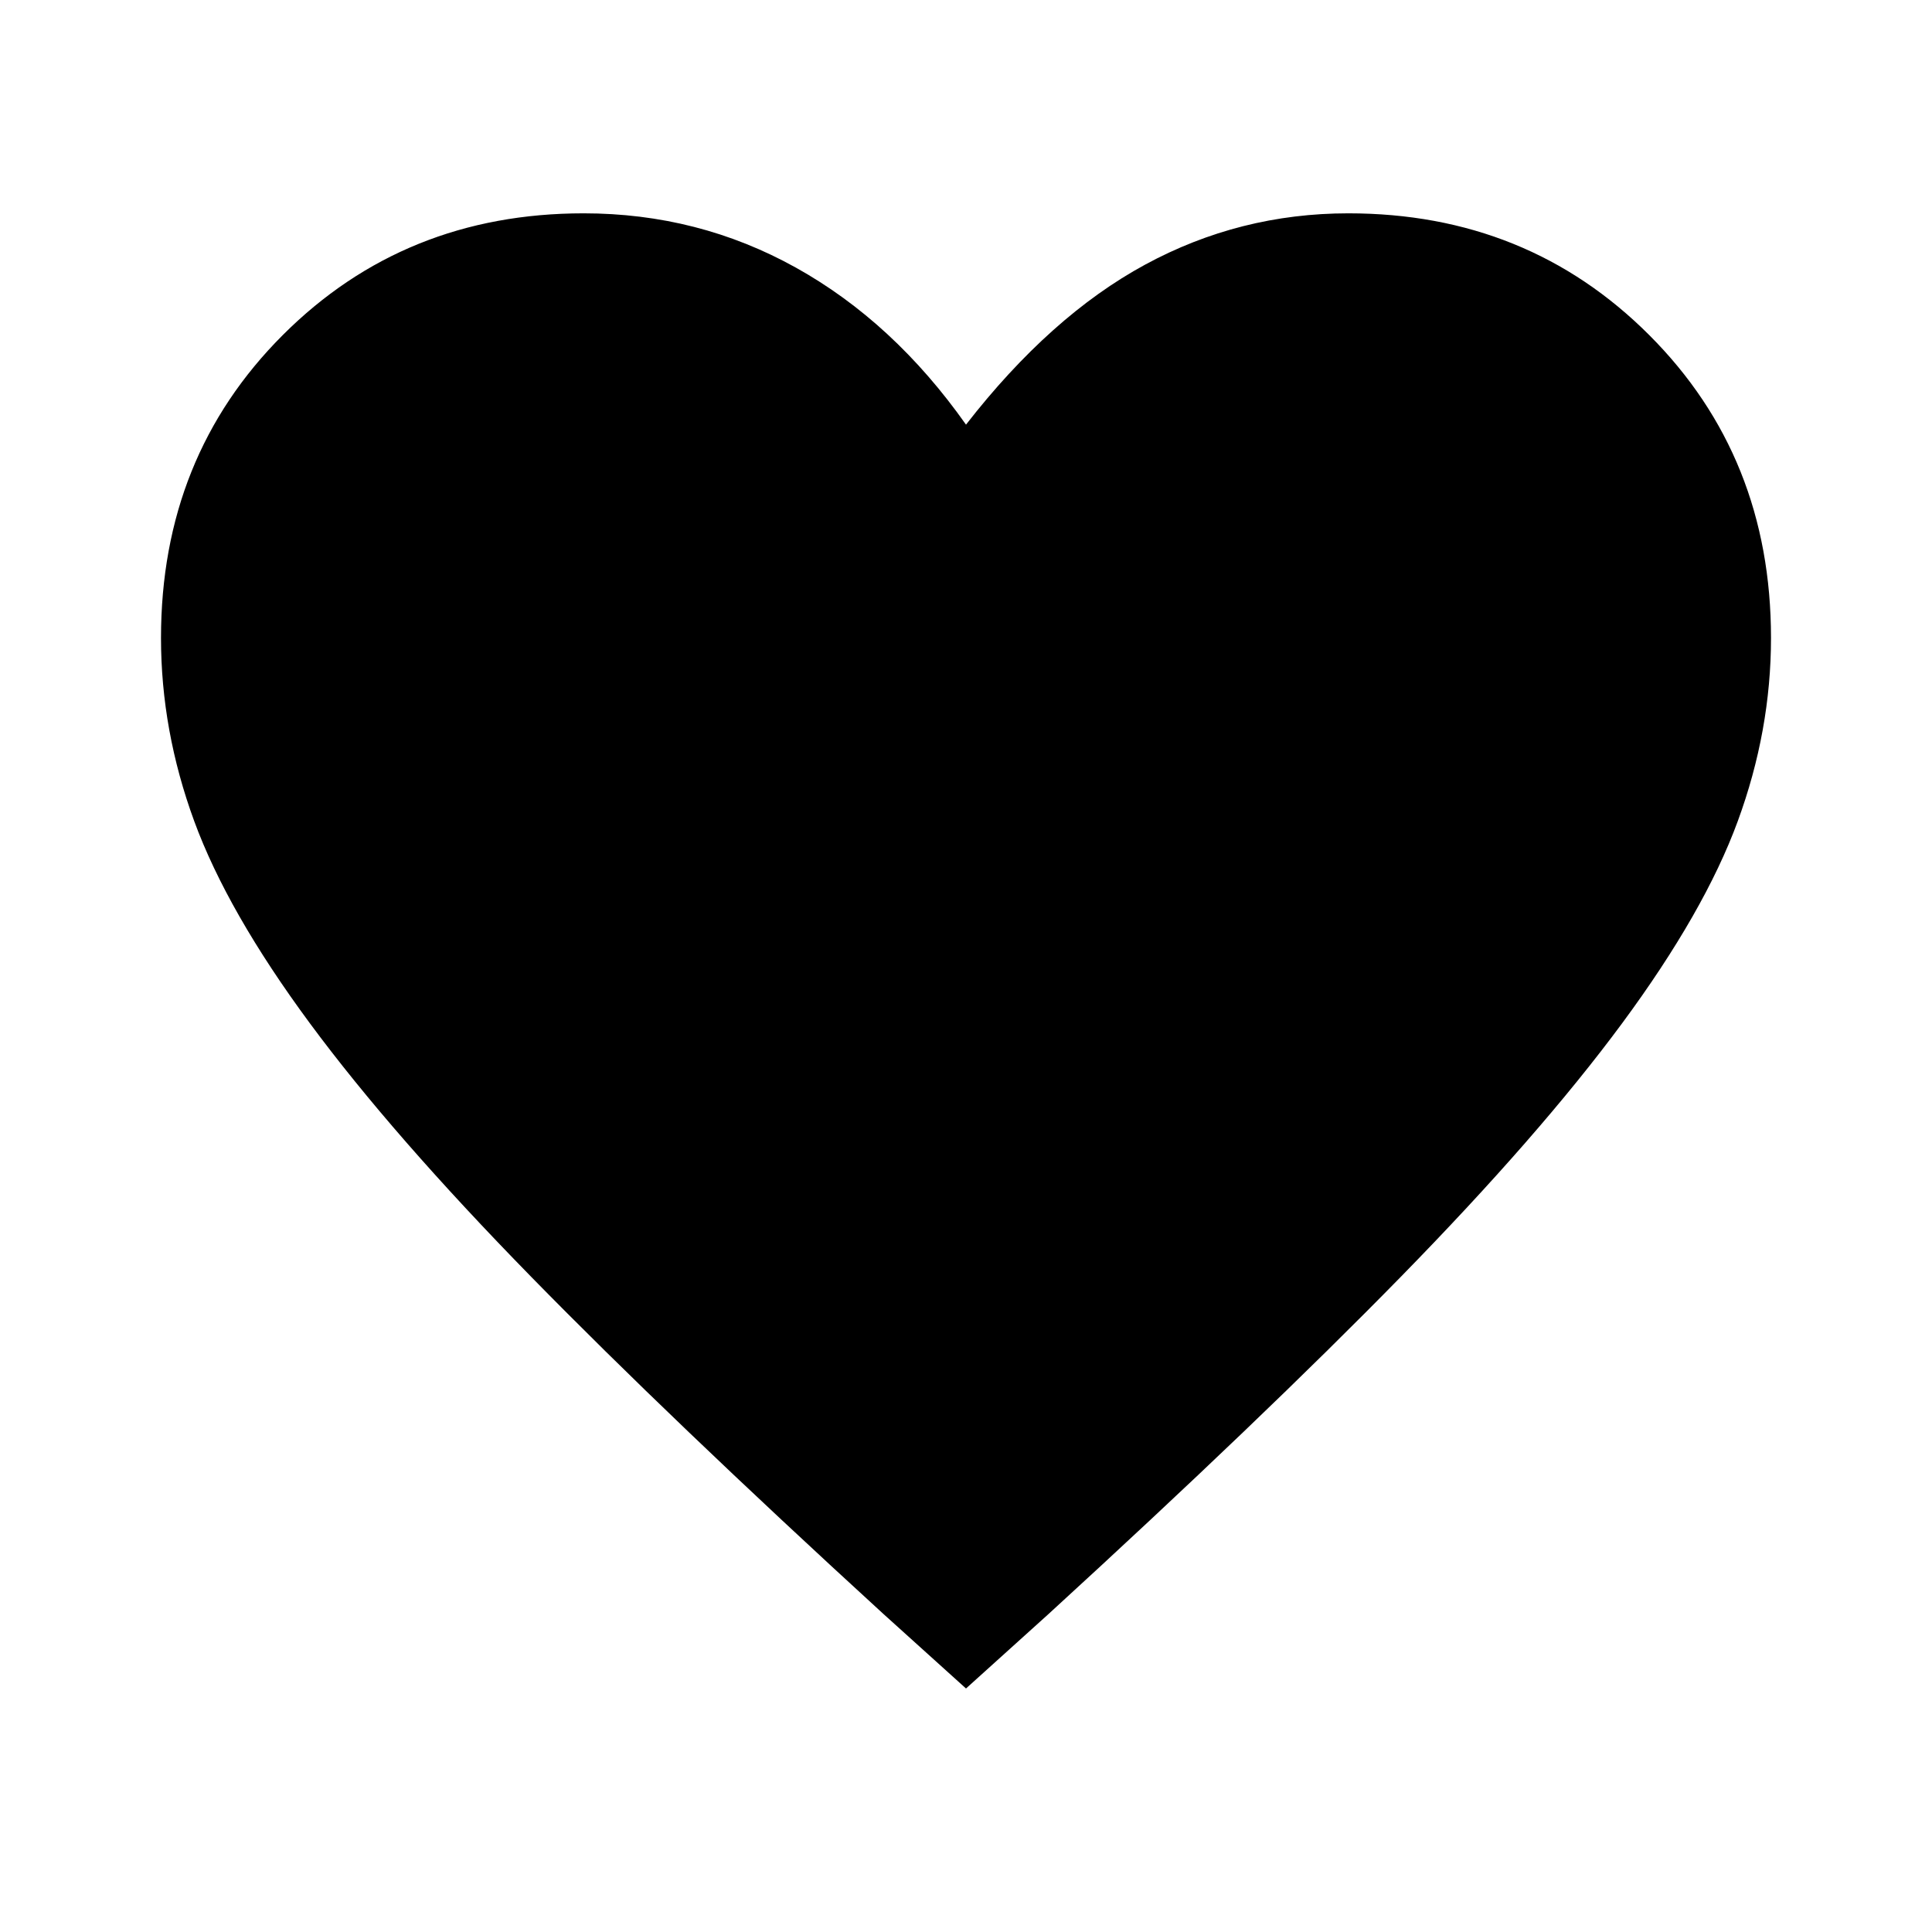
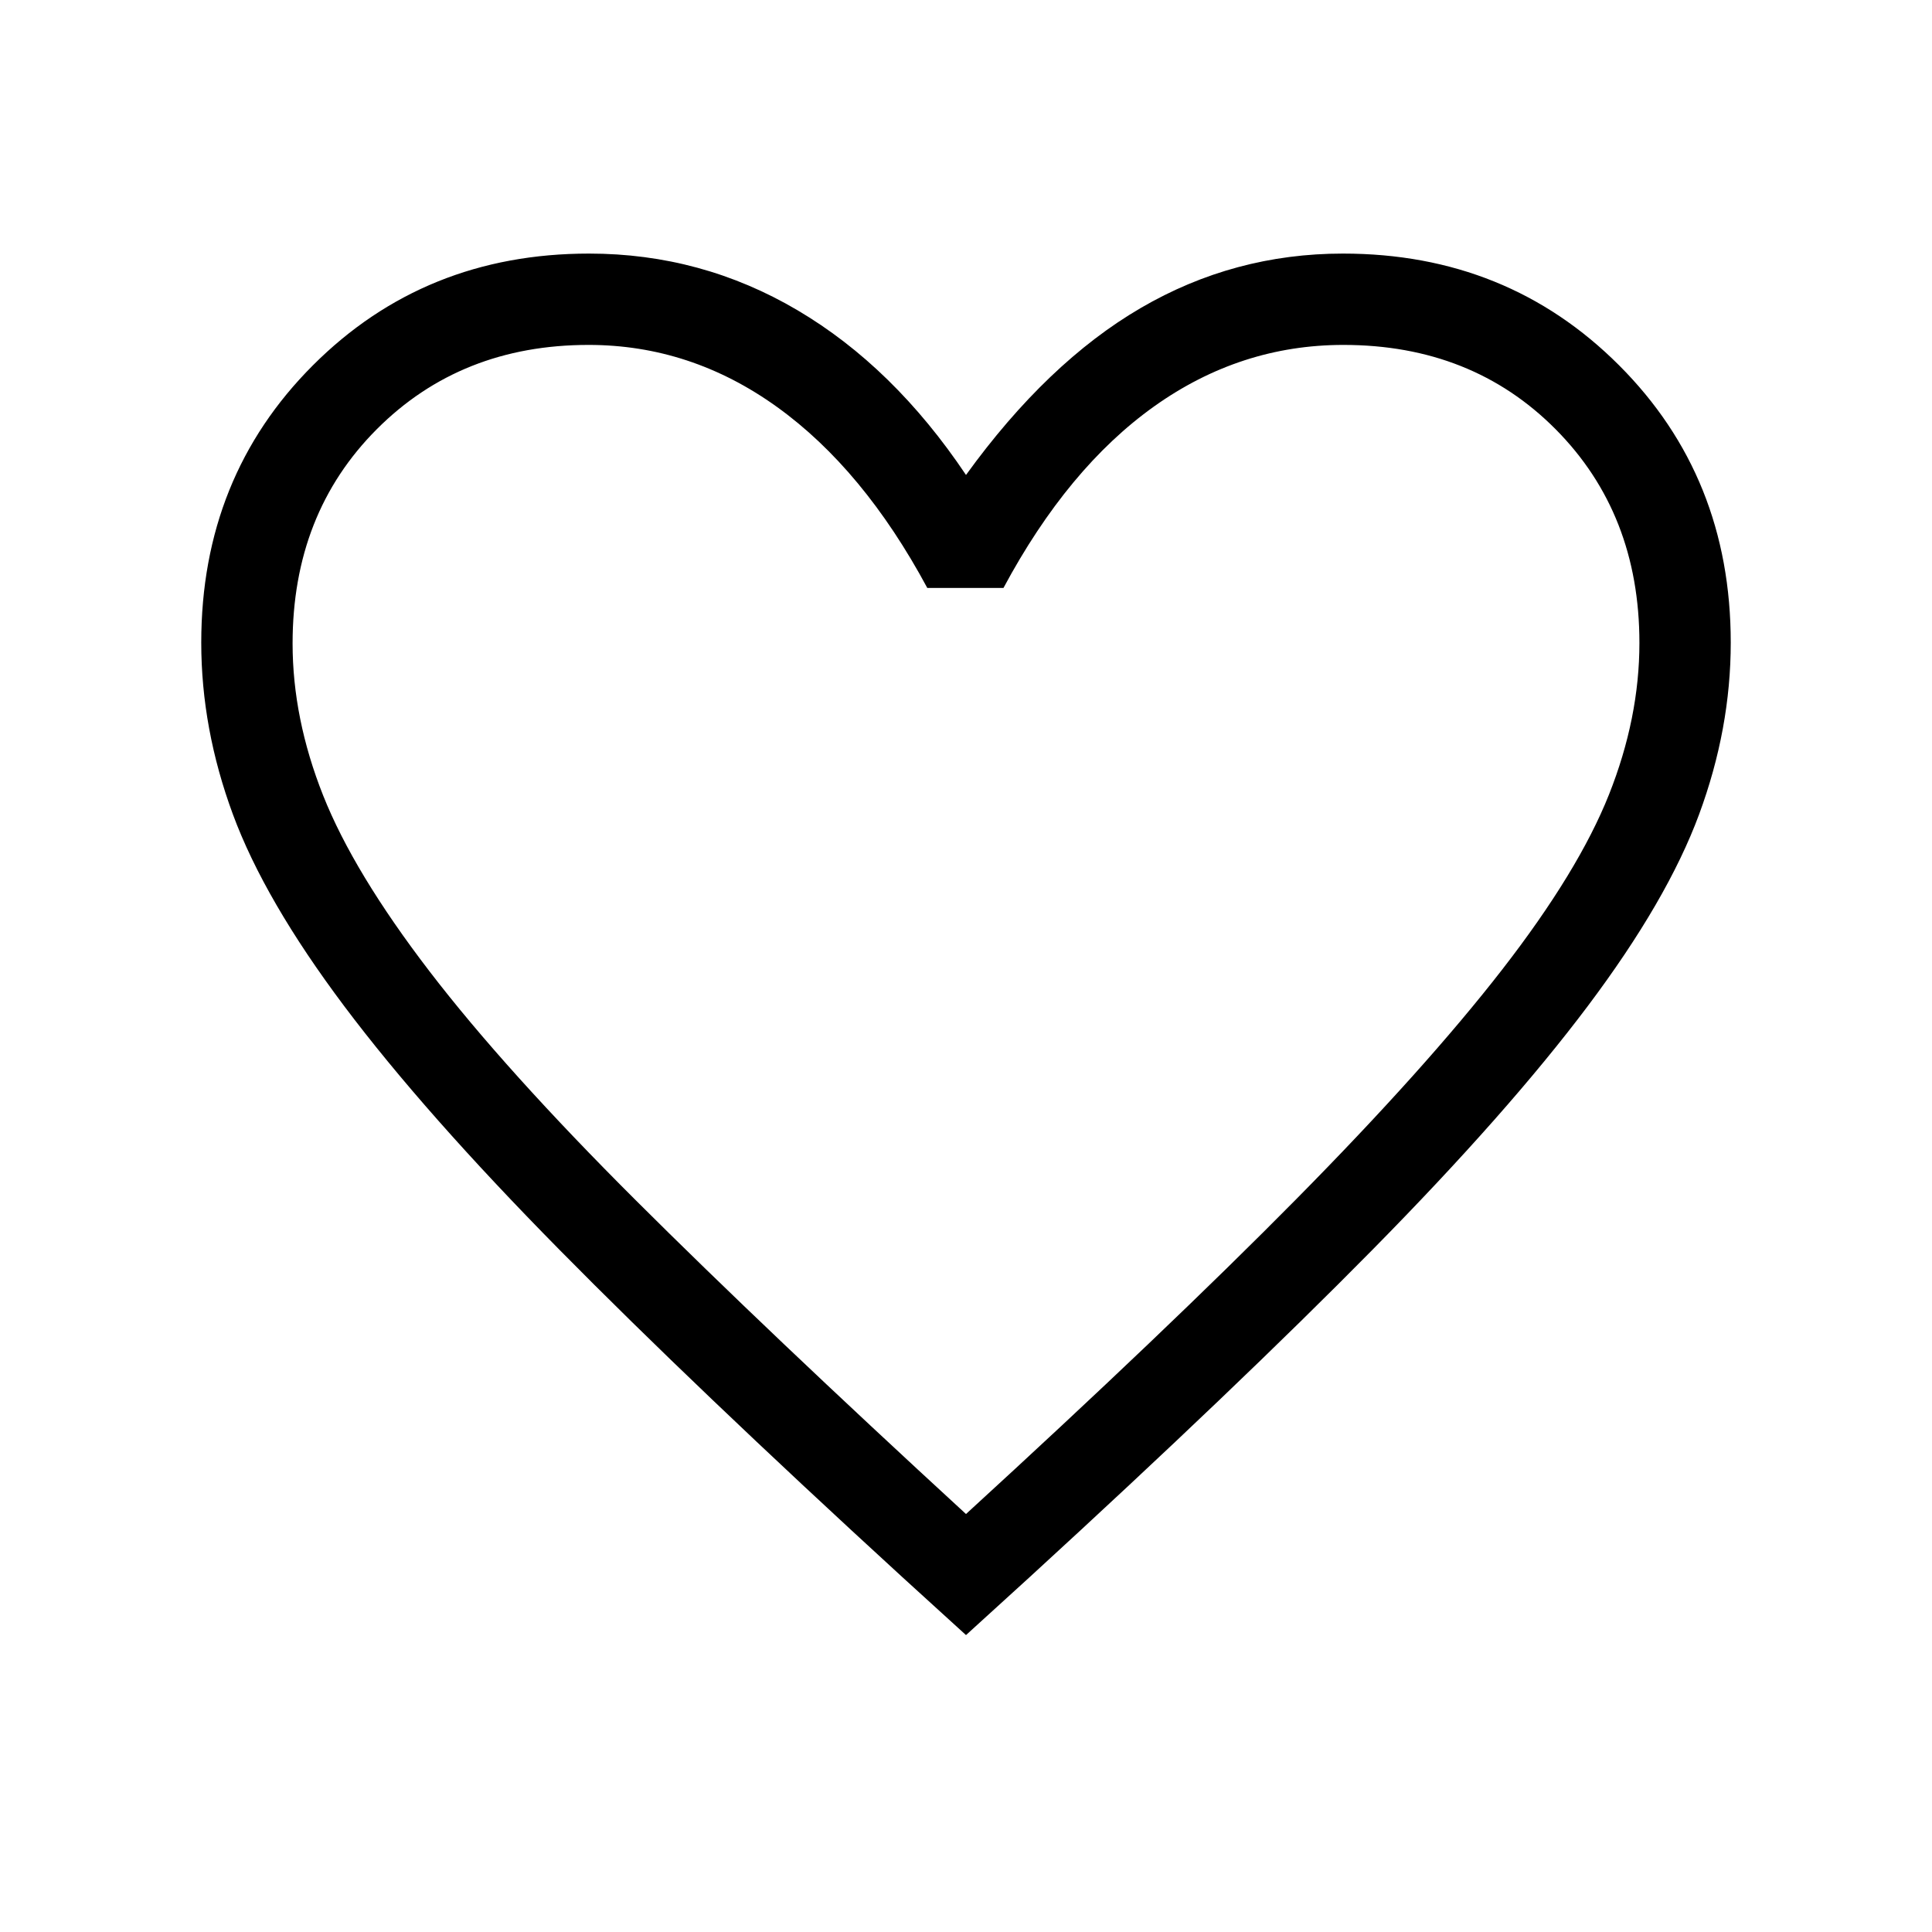
<svg xmlns="http://www.w3.org/2000/svg" height="48" viewBox="0 96 960 960" width="48">
-   <path d="m480 935-41-37q-106-97-175-167.5t-110-126Q113 549 96.5 504T80 413q0-90 60.5-150.5T290 202q57 0 105.5 27t84.5 78q42-54 89-79.5T670 202q89 0 149.5 60.5T880 413q0 46-16.5 91T806 604.5q-41 55.5-110 126T521 898l-41 37Z" />
+   <path d="m480 908.46-31.769-28.923q-103.075-94.428-170.268-162.56T171.117 596.038q-39.654-52.808-55.385-95.373-15.731-42.566-15.731-85.357 0-82.294 55.5-137.8 55.5-55.507 137.192-55.507 55.846 0 103.576 28.154Q444 278.309 480 332.002q40.461-55.923 86.829-82.962 46.368-27.039 100.478-27.039 81.692 0 137.192 55.507 55.5 55.506 55.5 137.8 0 42.791-15.731 85.357-15.731 42.565-55.341 95.29-39.609 52.725-106.846 120.939-67.237 68.215-170.312 162.643L480 908.46Zm0-60.153q99.719-91.285 164.121-156.481 64.401-65.197 102.332-114.088 37.931-48.892 53.047-86.933 15.115-38.042 15.115-75.353 0-64.221-41.615-106.144-41.616-41.923-105.468-41.923-51.139 0-94.028 30.538-42.889 30.539-74.889 90.231H460.77q-31.77-59.077-74.651-89.923-42.881-30.846-93.651-30.846-63.468 0-105.275 41.923-41.808 41.923-41.808 106.443 0 37.252 15.177 75.497t52.846 87.383q37.669 49.138 102.708 113.984Q381.154 757.461 480 848.307Zm0-290.461Z" />
</svg>
